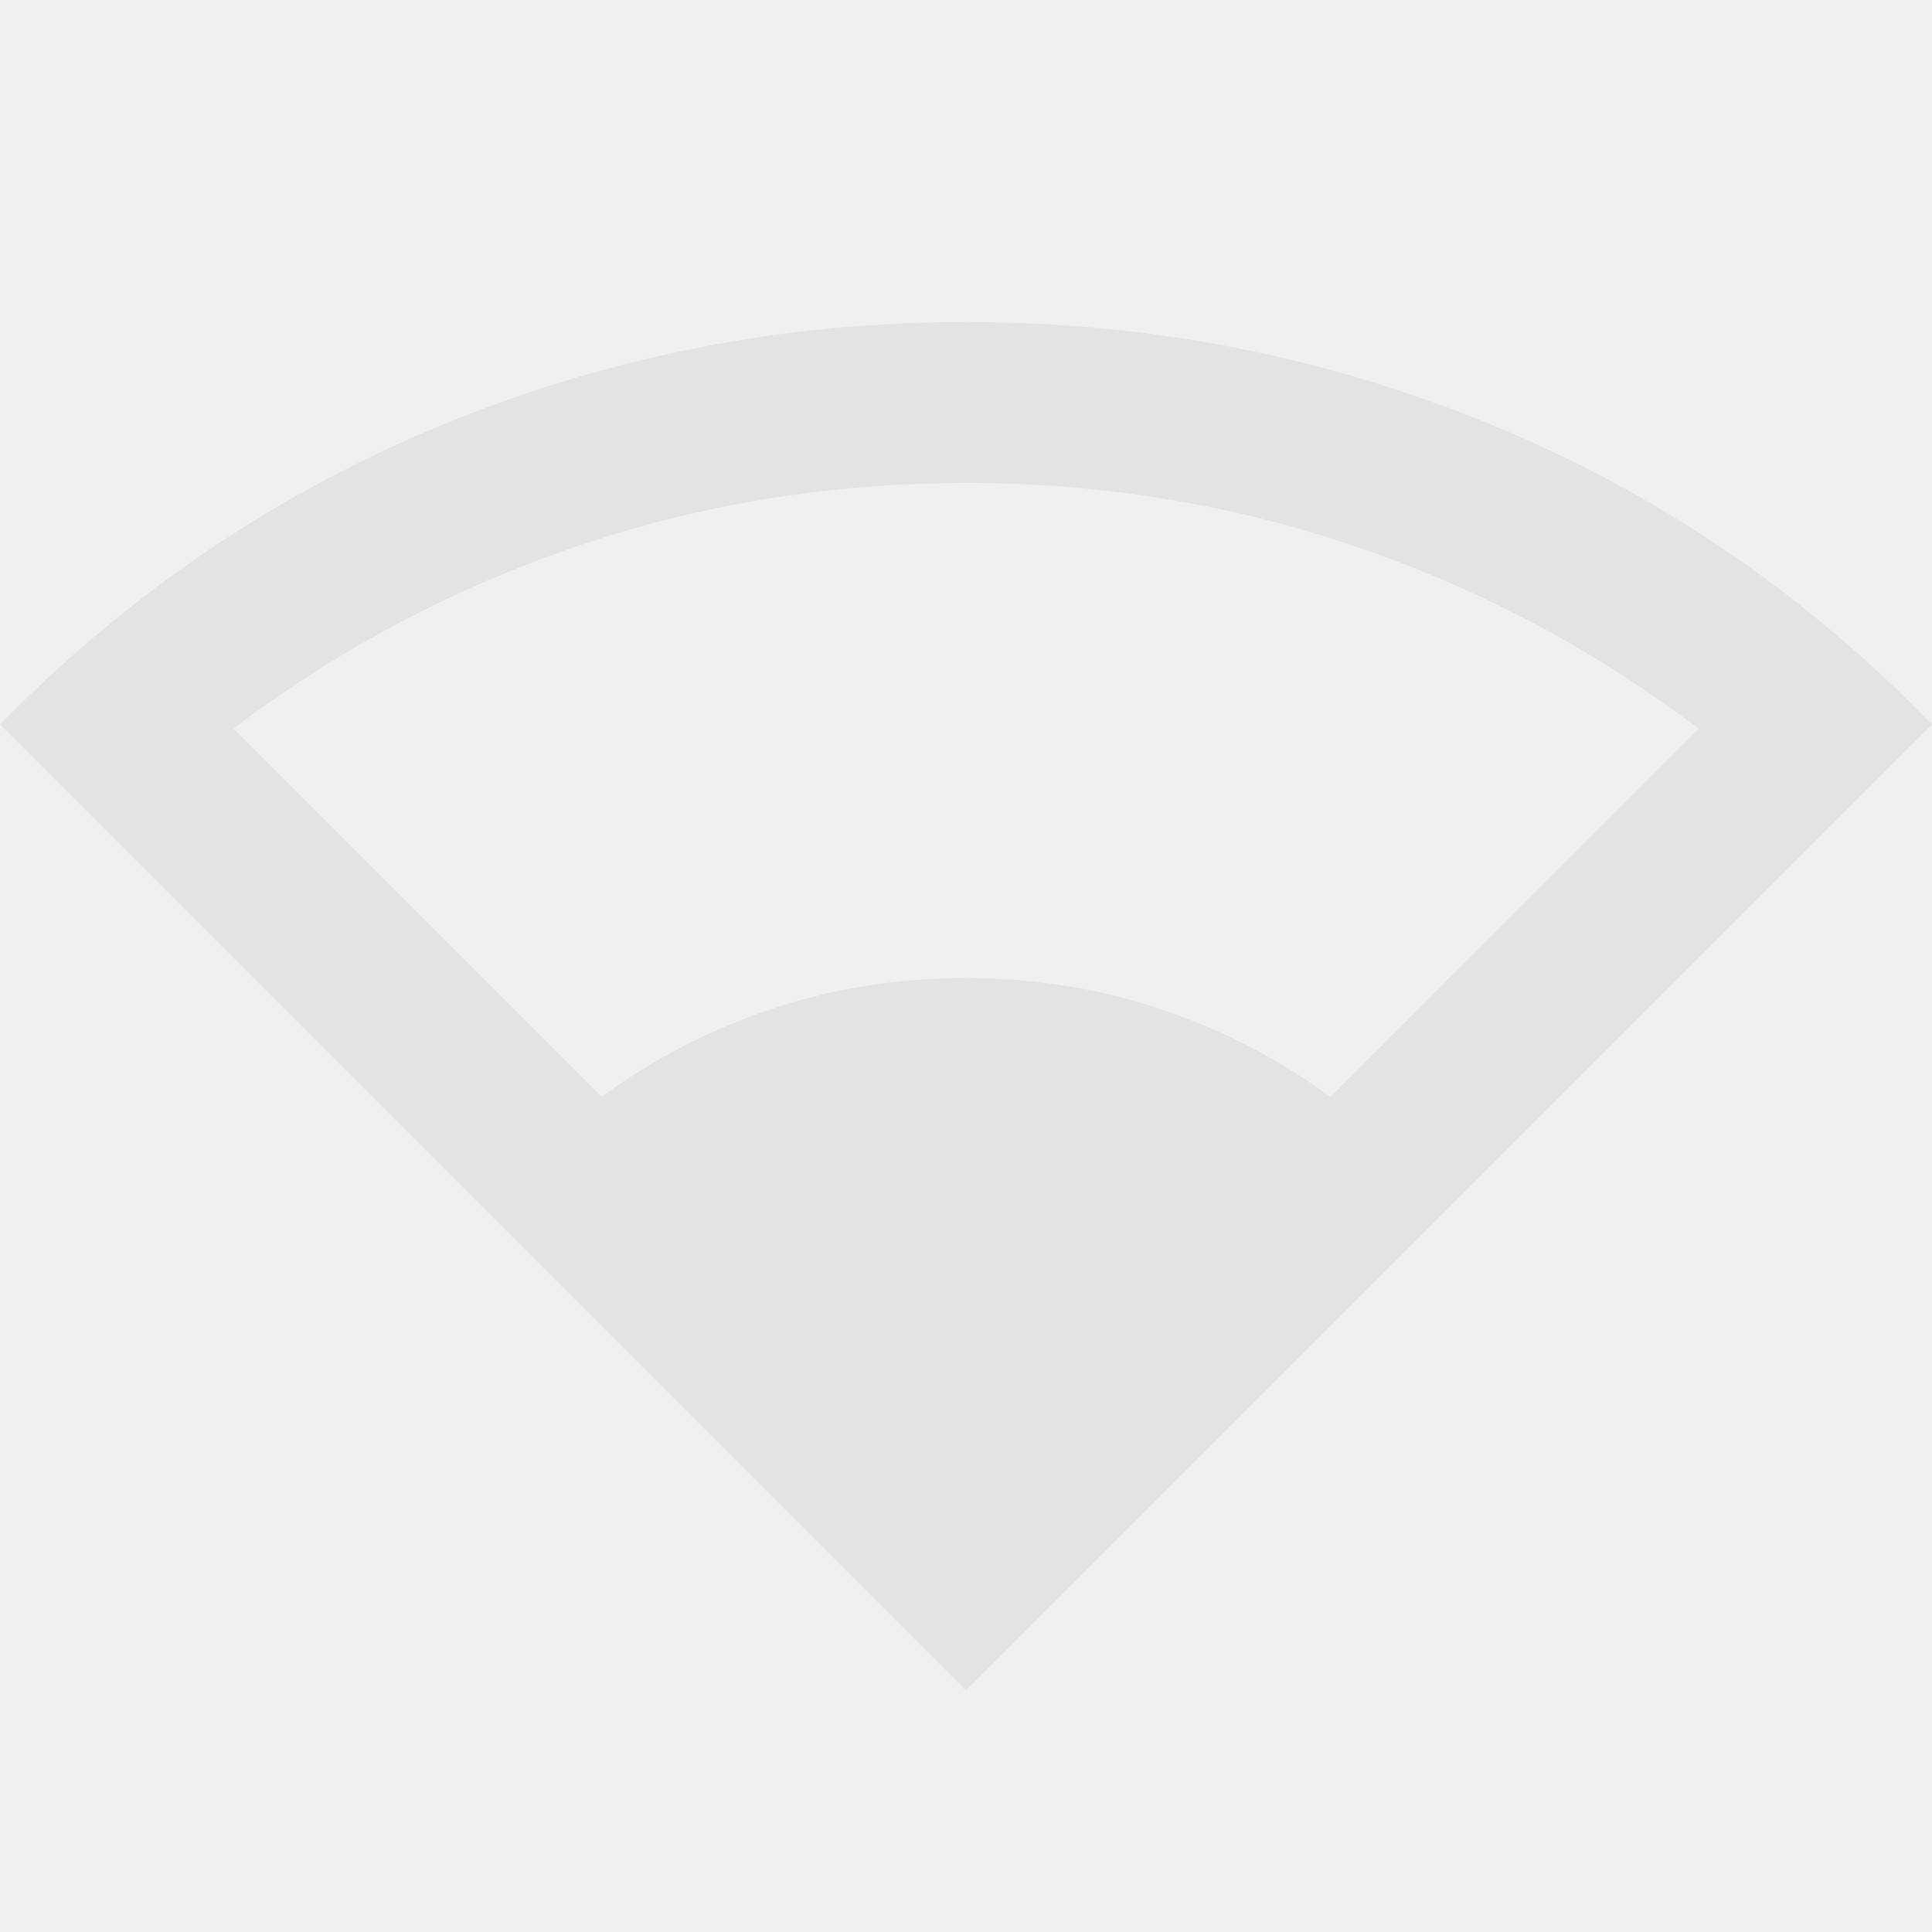
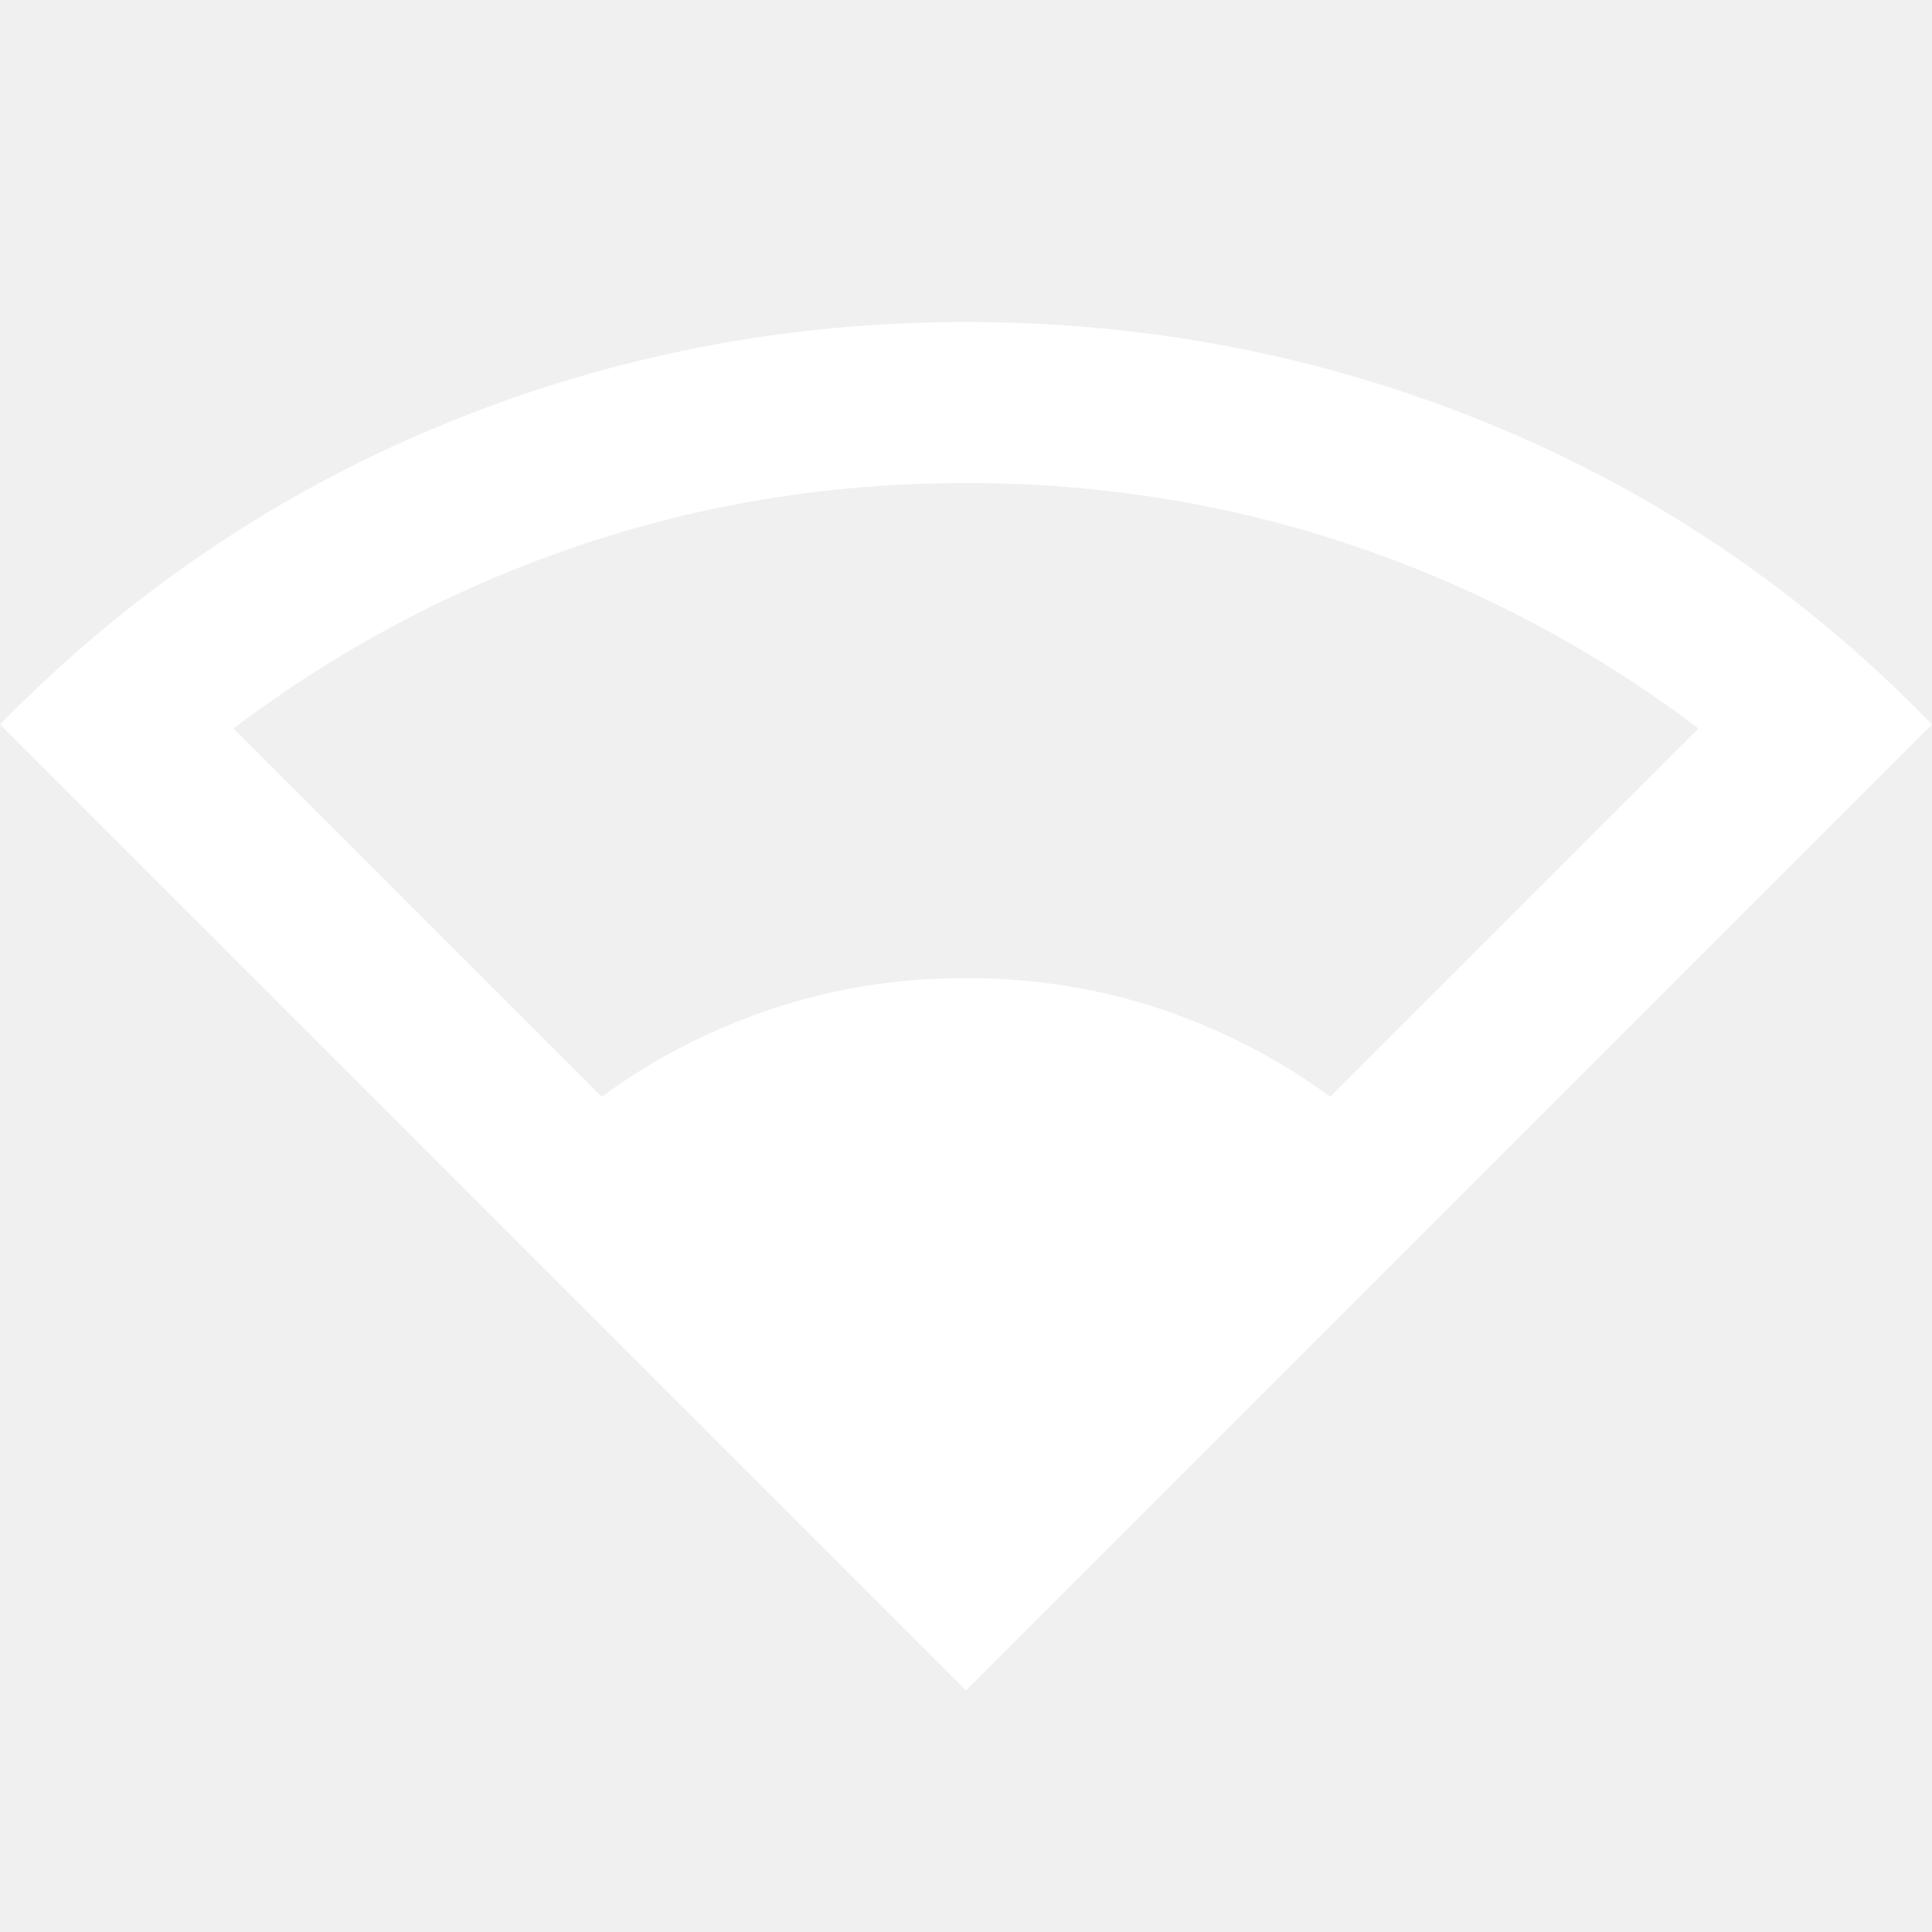
- <svg xmlns="http://www.w3.org/2000/svg" height="24px" viewBox="0 -960 960 960" width="24px" fill="#e3e3e3">
+ <svg xmlns="http://www.w3.org/2000/svg" height="24px" viewBox="0 -960 960 960" width="24px" fill="white">
  <path d="M480-120 0-600q96-98 220-149t260-51q137 0 261 51t219 149L480-120ZM299-415q38-28 84-43.5t97-15.5q51 0 97 15.5t84 43.5l183-183q-78-59-170.5-90.5T480-720q-101 0-193.5 31.5T116-598l183 183Z" />
</svg>
